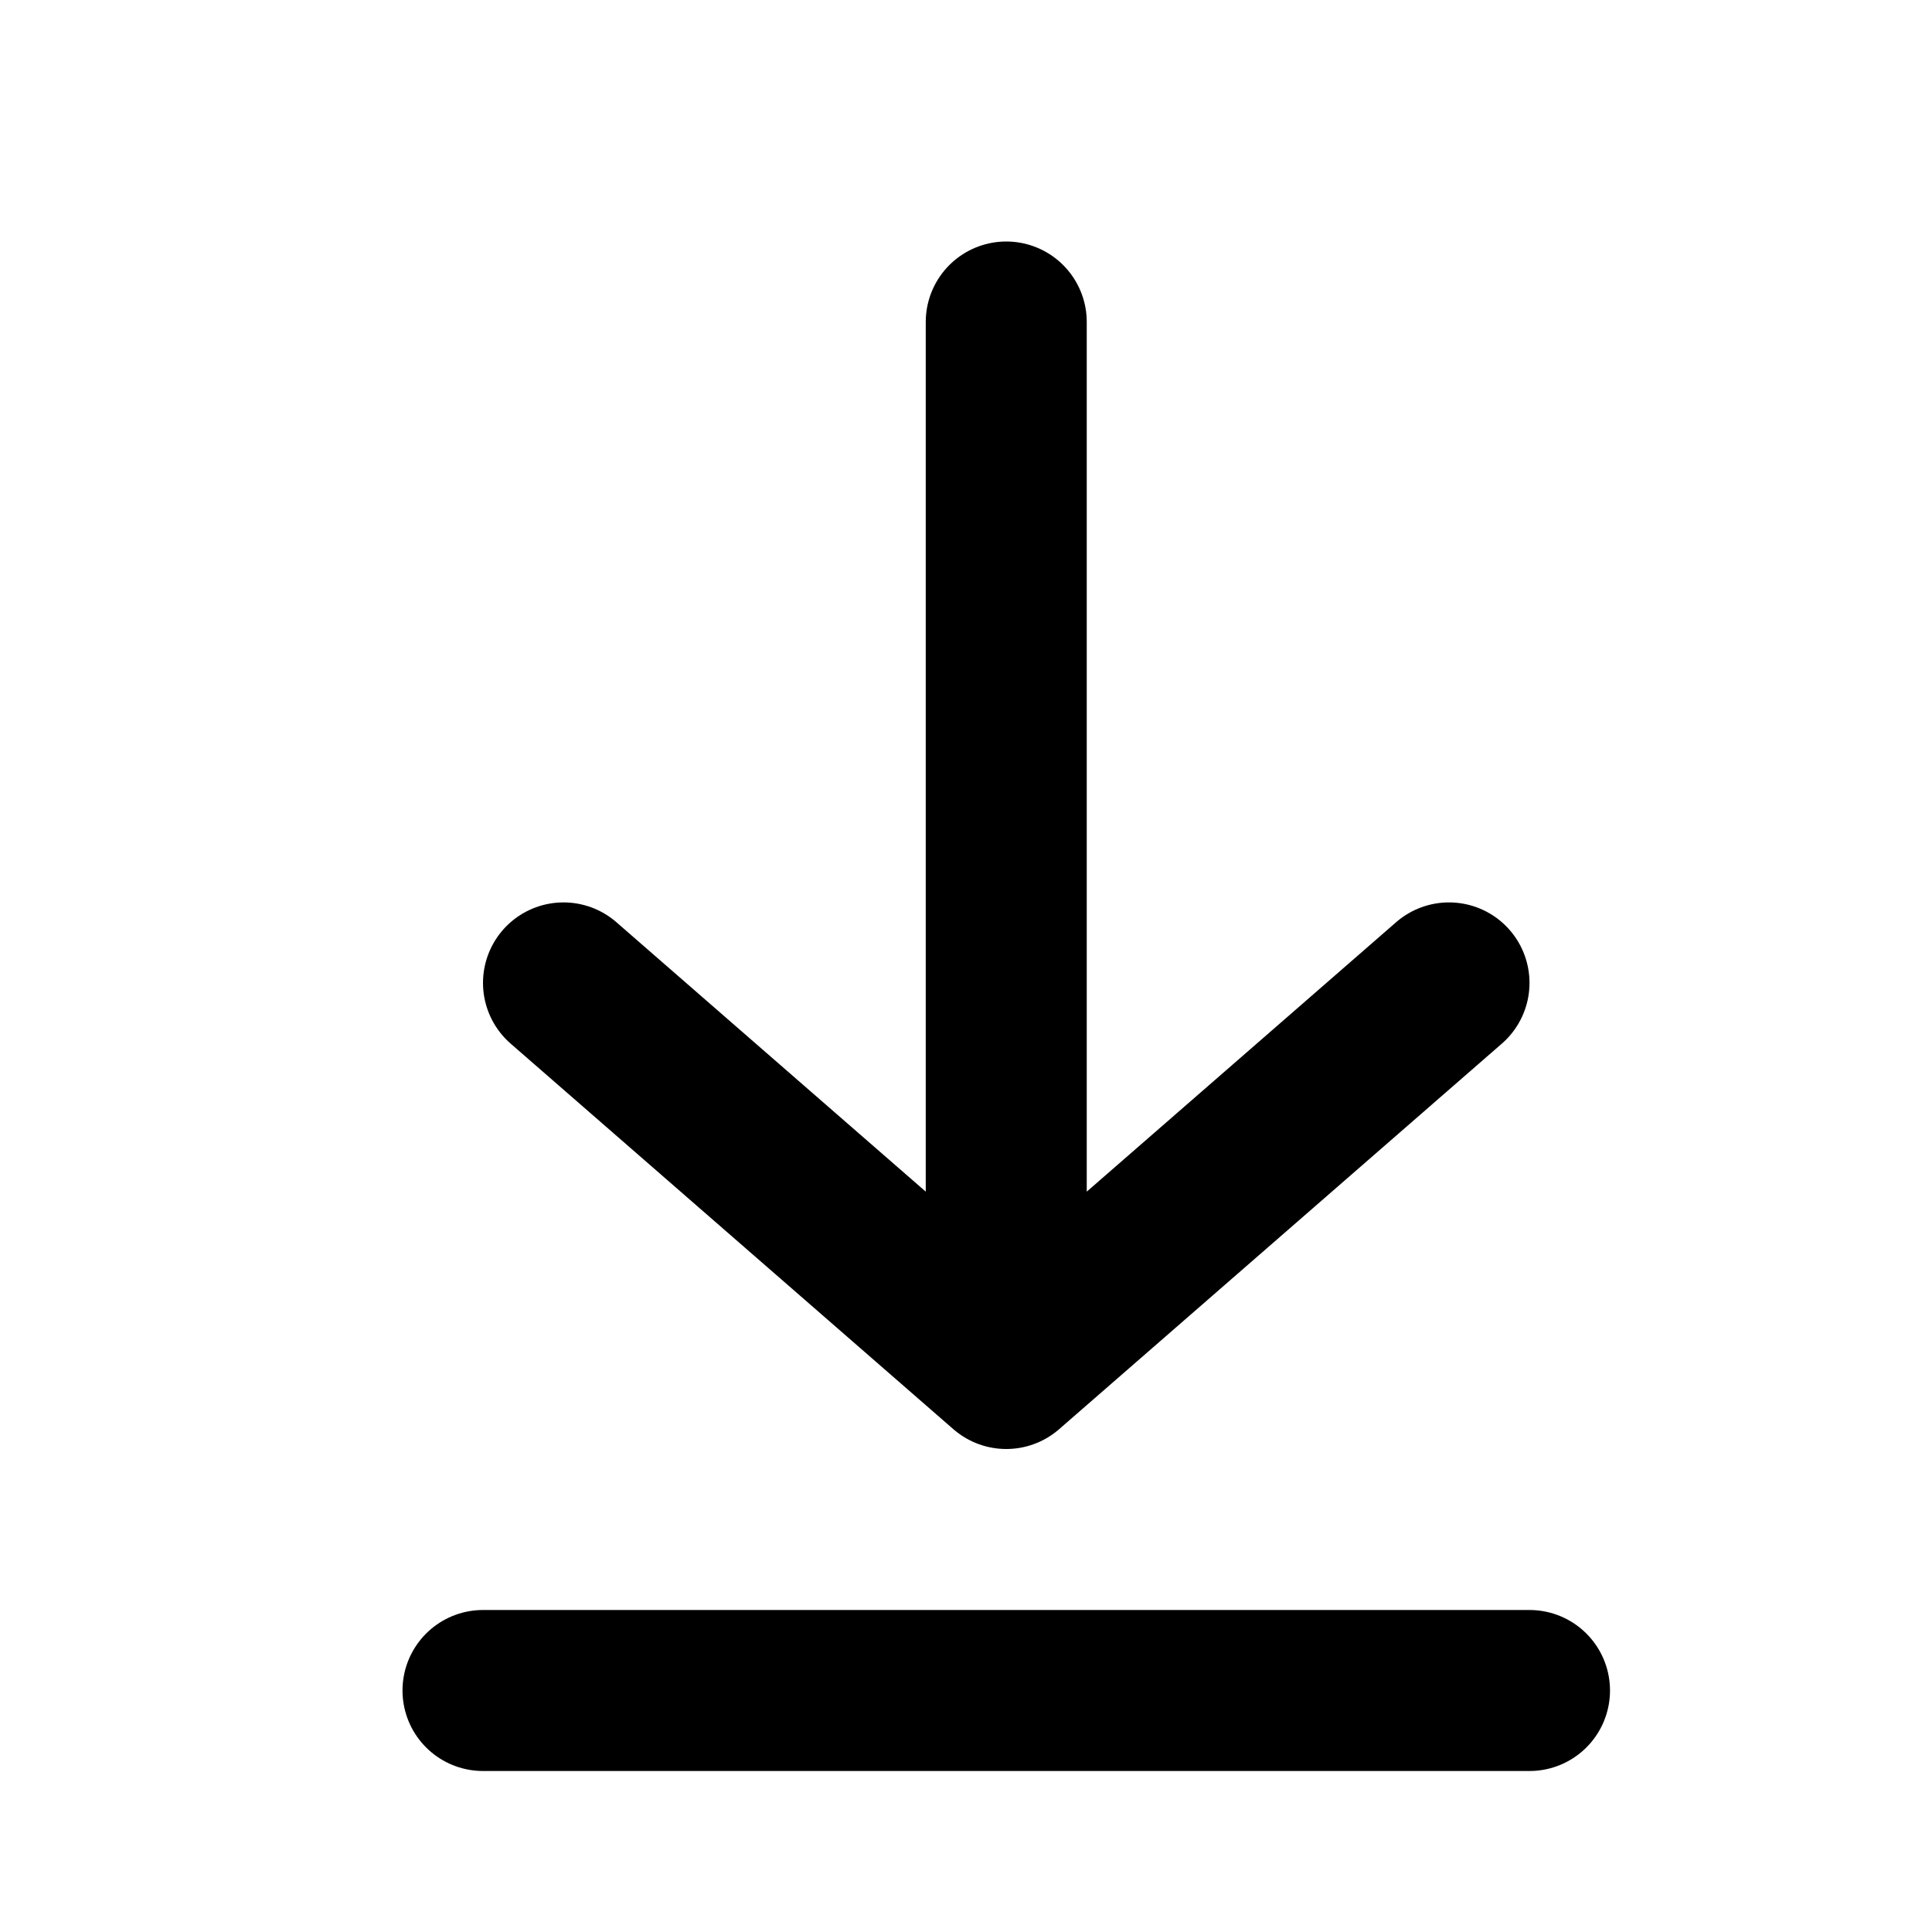
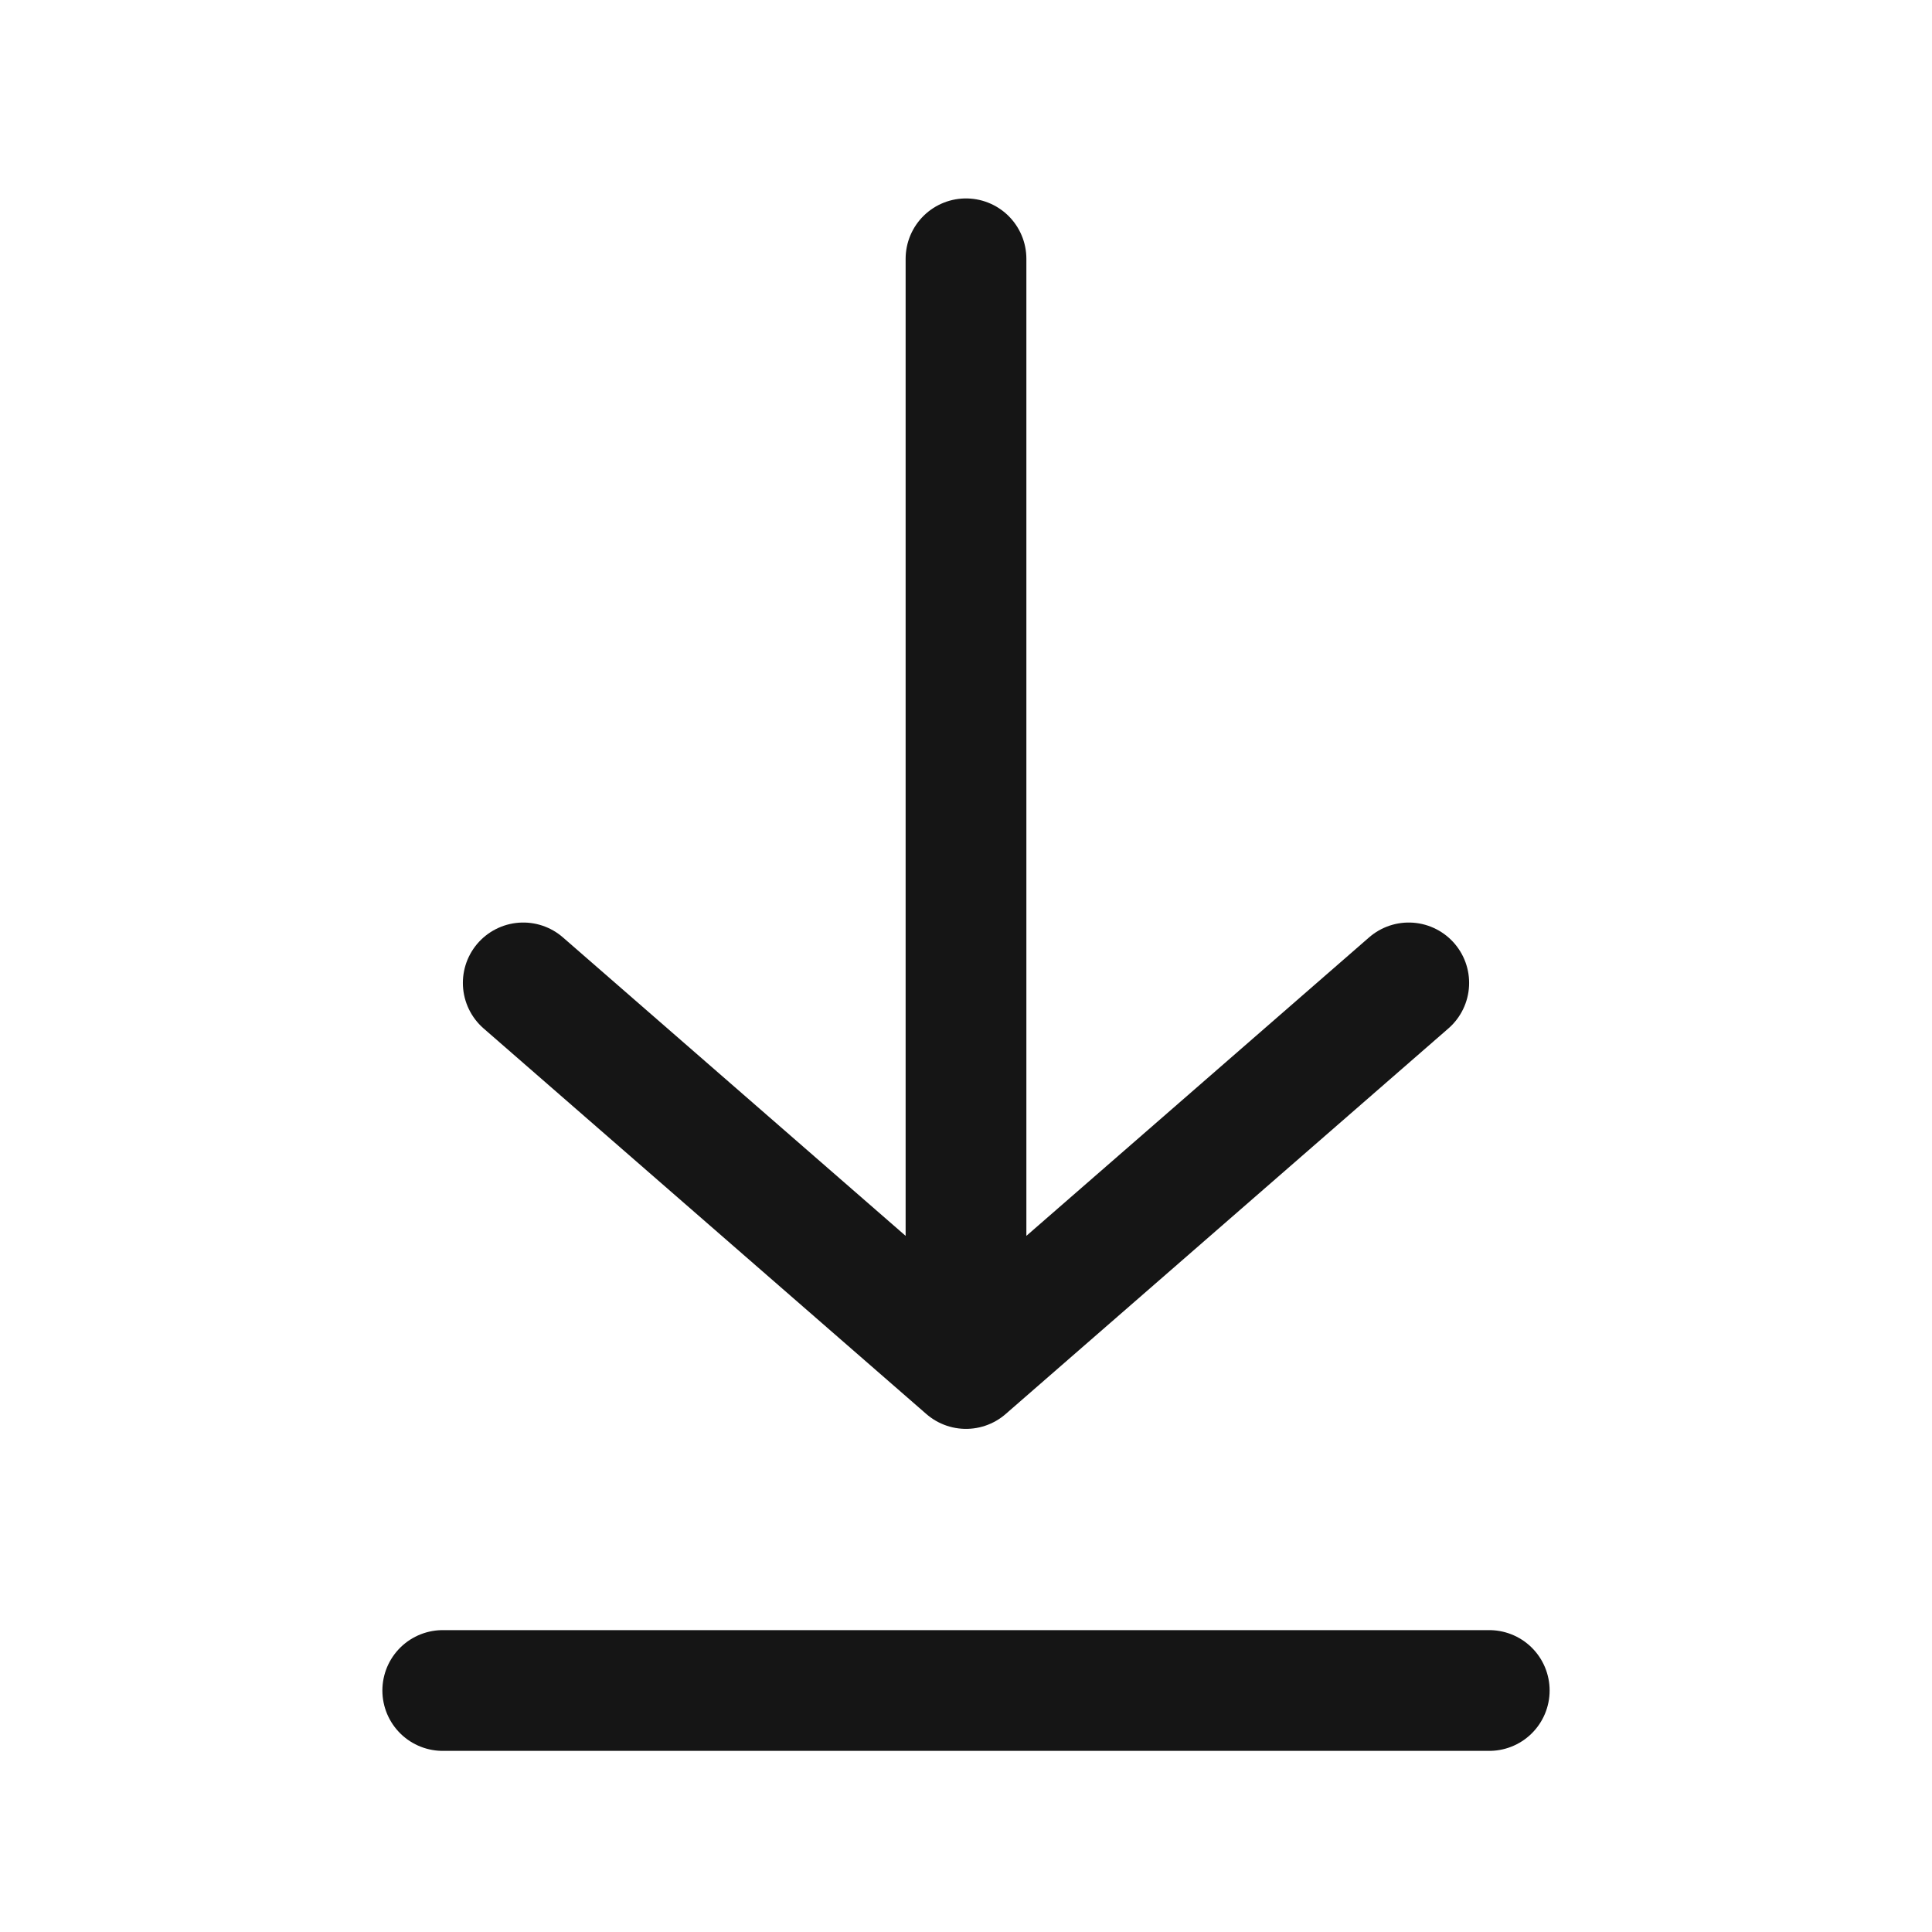
<svg xmlns="http://www.w3.org/2000/svg" width="24" height="24" viewBox="0 0 24 24" fill="none">
-   <path d="M12.5 4V17M12.5 17L7 12.21M12.5 17L18 12.21" stroke="black" stroke-width="2" stroke-linecap="round" stroke-linejoin="round" />
-   <path d="M6 21H19" stroke="black" stroke-width="2" stroke-linecap="round" stroke-linejoin="round" />
+   <path d="M12 3.215V17M12 17L6.5 12.21M12 17L17.5 12.21" stroke="#151515" stroke-width="1.5" stroke-linecap="round" stroke-linejoin="round" />
+   <path d="M5.5 21H18.5" stroke="#151515" stroke-width="1.5" stroke-linecap="round" stroke-linejoin="round" />
</svg>
